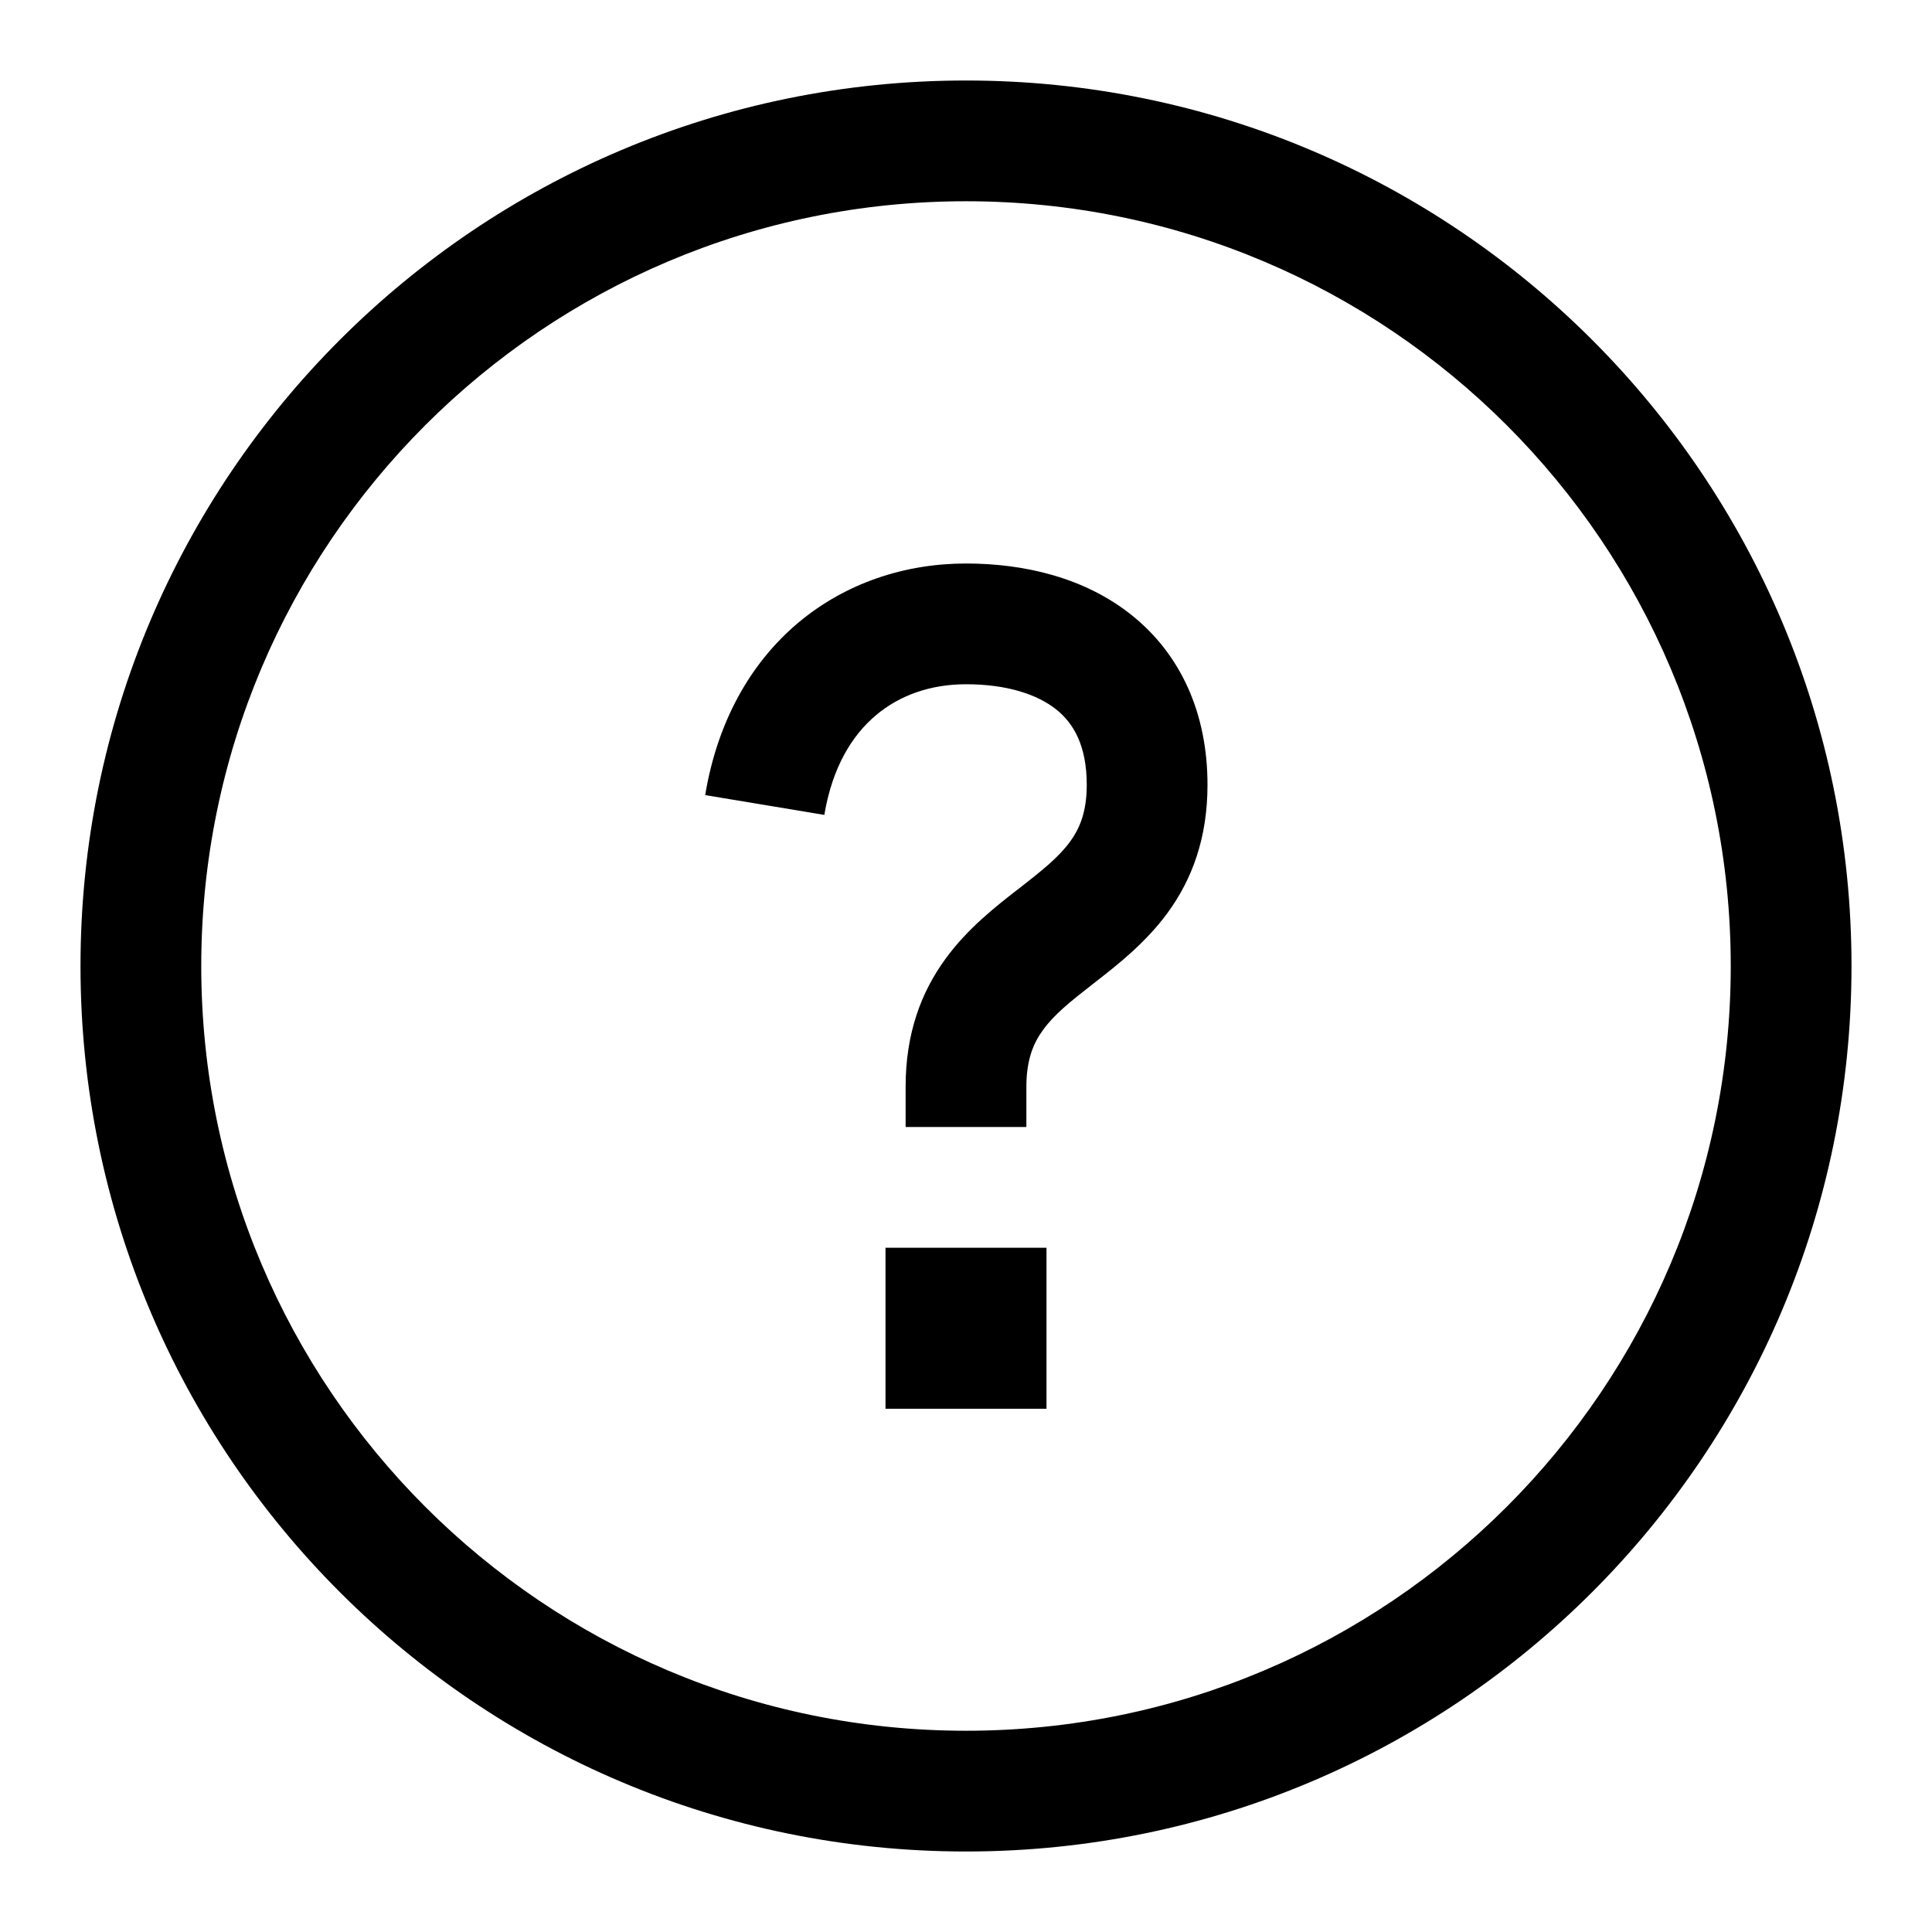
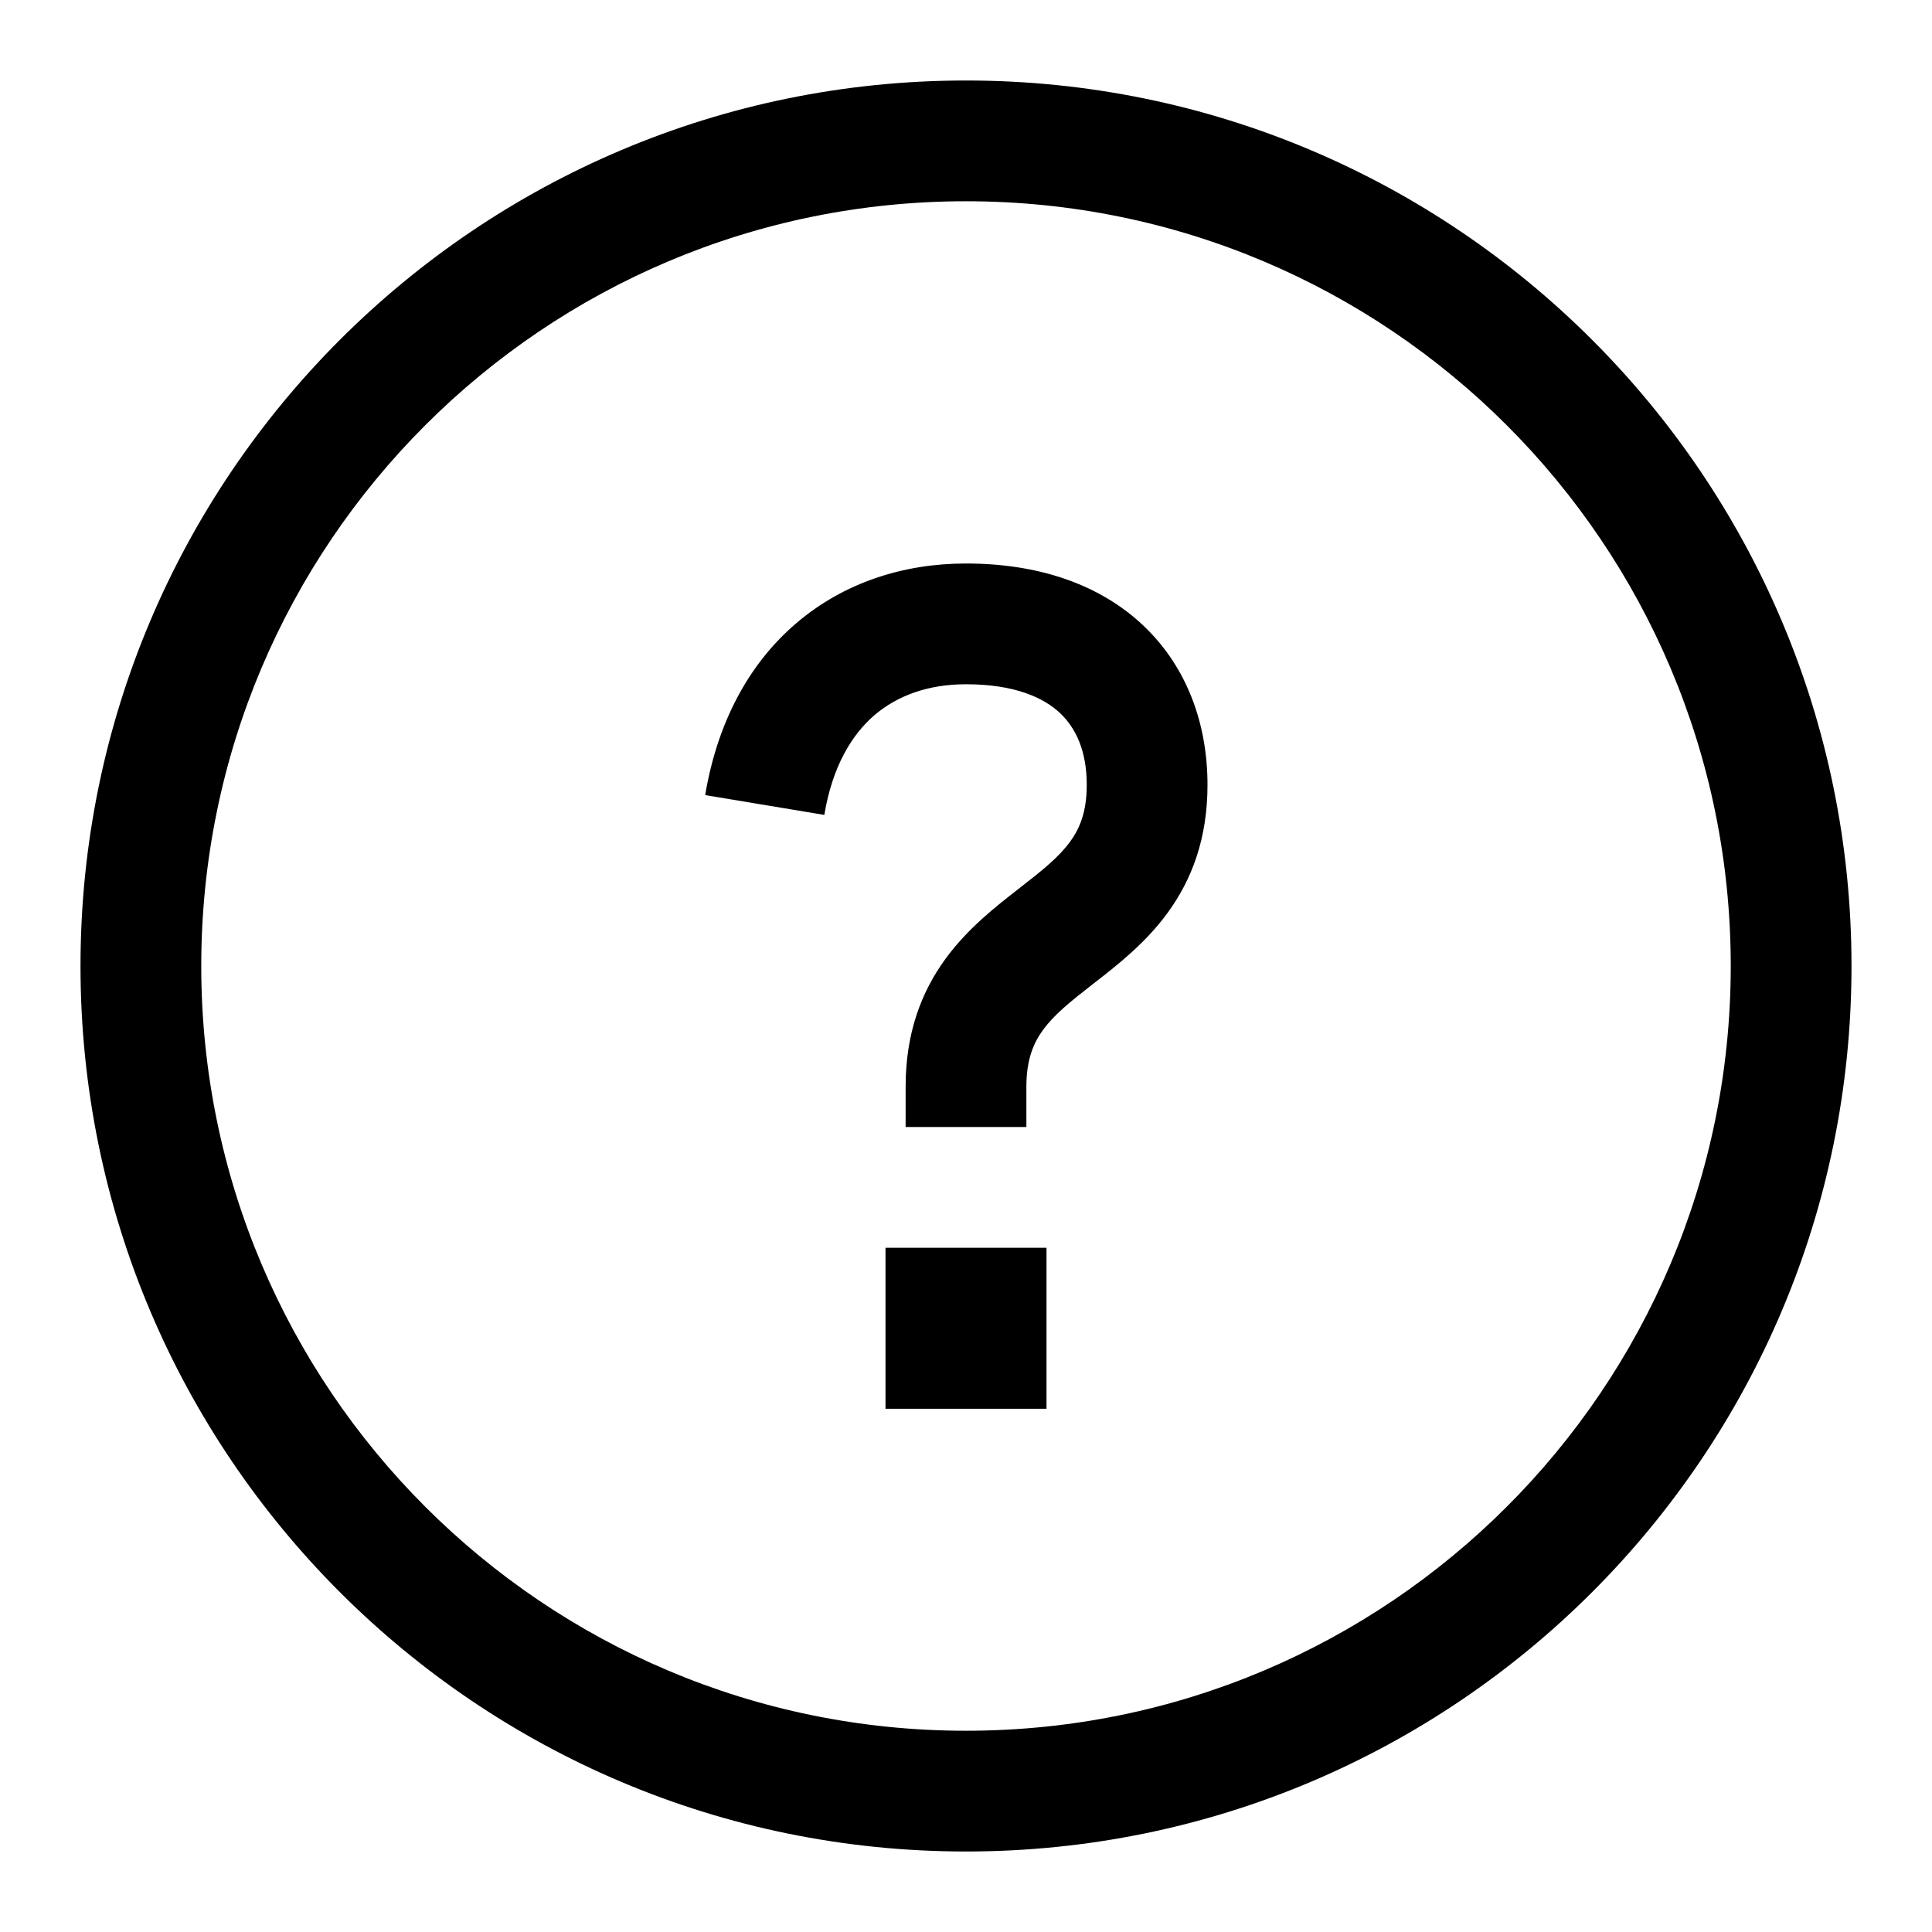
<svg xmlns="http://www.w3.org/2000/svg" viewBox="0 0 24 24">
-   <path fill-rule="evenodd" d="M12 2.5a9.5 9.5 0 100 19 9.5 9.5 0 000-19zM1 12C1 5.925 5.925 1 12 1s11 4.925 11 11-4.925 11-11 11S1 18.075 1 12z" />
-   <path d="M11 15.5h2v2h-2v-2z" />
-   <path fill-rule="evenodd" d="M10.88 8.886c-.293.247-.54.641-.64 1.237l-1.48-.246c.15-.904.556-1.635 1.152-2.138C10.506 7.24 11.244 7 12 7c.732 0 1.48.178 2.06.643.605.485.94 1.212.94 2.107 0 .659-.191 1.173-.496 1.59-.274.374-.627.649-.89.854l-.028.022c-.296.23-.49.387-.628.577-.118.161-.208.366-.208.707v.5h-1.5v-.5c0-.66.191-1.173.496-1.59.274-.377.627-.651.891-.857l.027-.02c.296-.231.49-.388.629-.578.117-.161.207-.365.207-.705 0-.495-.169-.769-.378-.936-.234-.187-.611-.314-1.122-.314-.439 0-.825.136-1.12.386z" />
+   <path fill-rule="evenodd" d="M12 2.5a9.5 9.5 0 100 19 9.5 9.5 0 000-19zM1 12C1 5.925 5.925 1 12 1s11 4.925 11 11-4.925 11-11 11S1 18.075 1 12zM10.865 8.882c-.283.243-.524.636-.625 1.241l-1.48-.246c.15-.895.537-1.627 1.13-2.134C10.483 7.236 11.225 7 12 7c.889 0 1.655.252 2.204.772.551.523.796 1.235.796 1.978 0 .66-.191 1.173-.496 1.59-.274.376-.627.65-.891.856l-.027.021c-.296.23-.49.387-.629.577-.117.16-.207.365-.207.706v.5h-1.5v-.5c0-.66.191-1.173.496-1.59.274-.376.627-.65.891-.856l.027-.021c.296-.23.49-.387.629-.577.117-.16.207-.365.207-.706 0-.413-.13-.7-.329-.889C12.97 8.67 12.611 8.5 12 8.5c-.468 0-.85.14-1.135.382zM11 17.5v-2h2v2h-2z" />
</svg>
